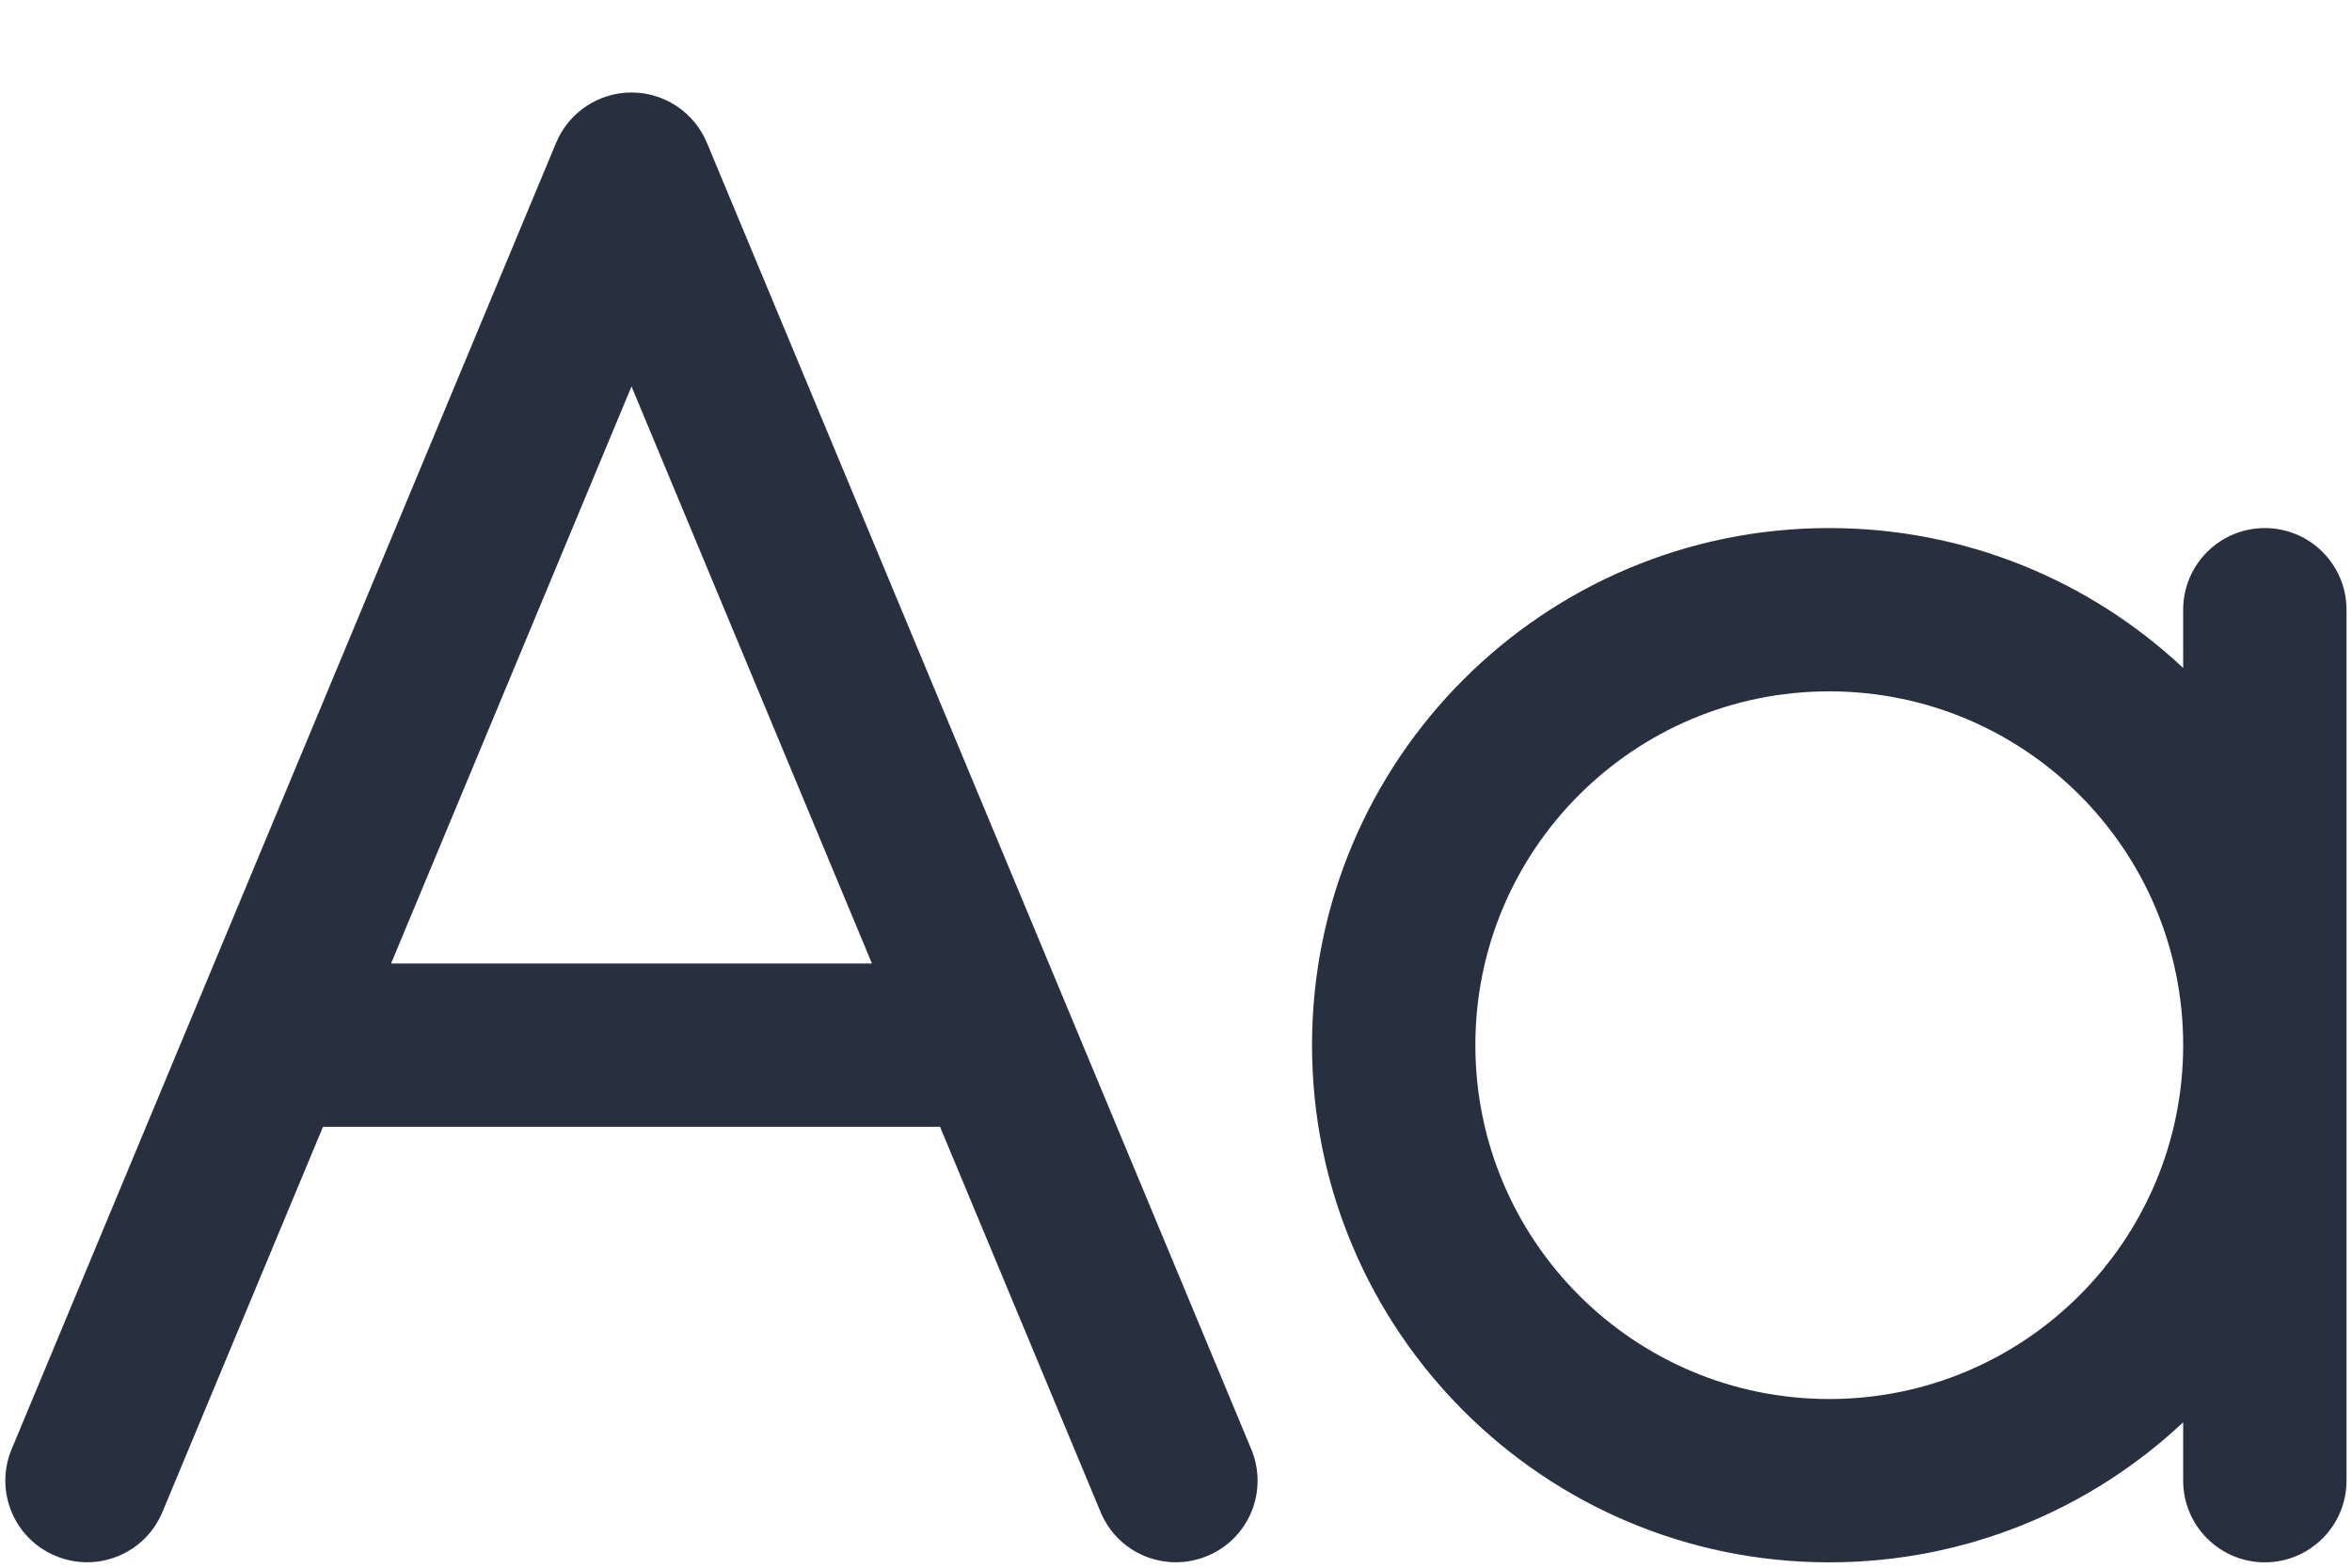
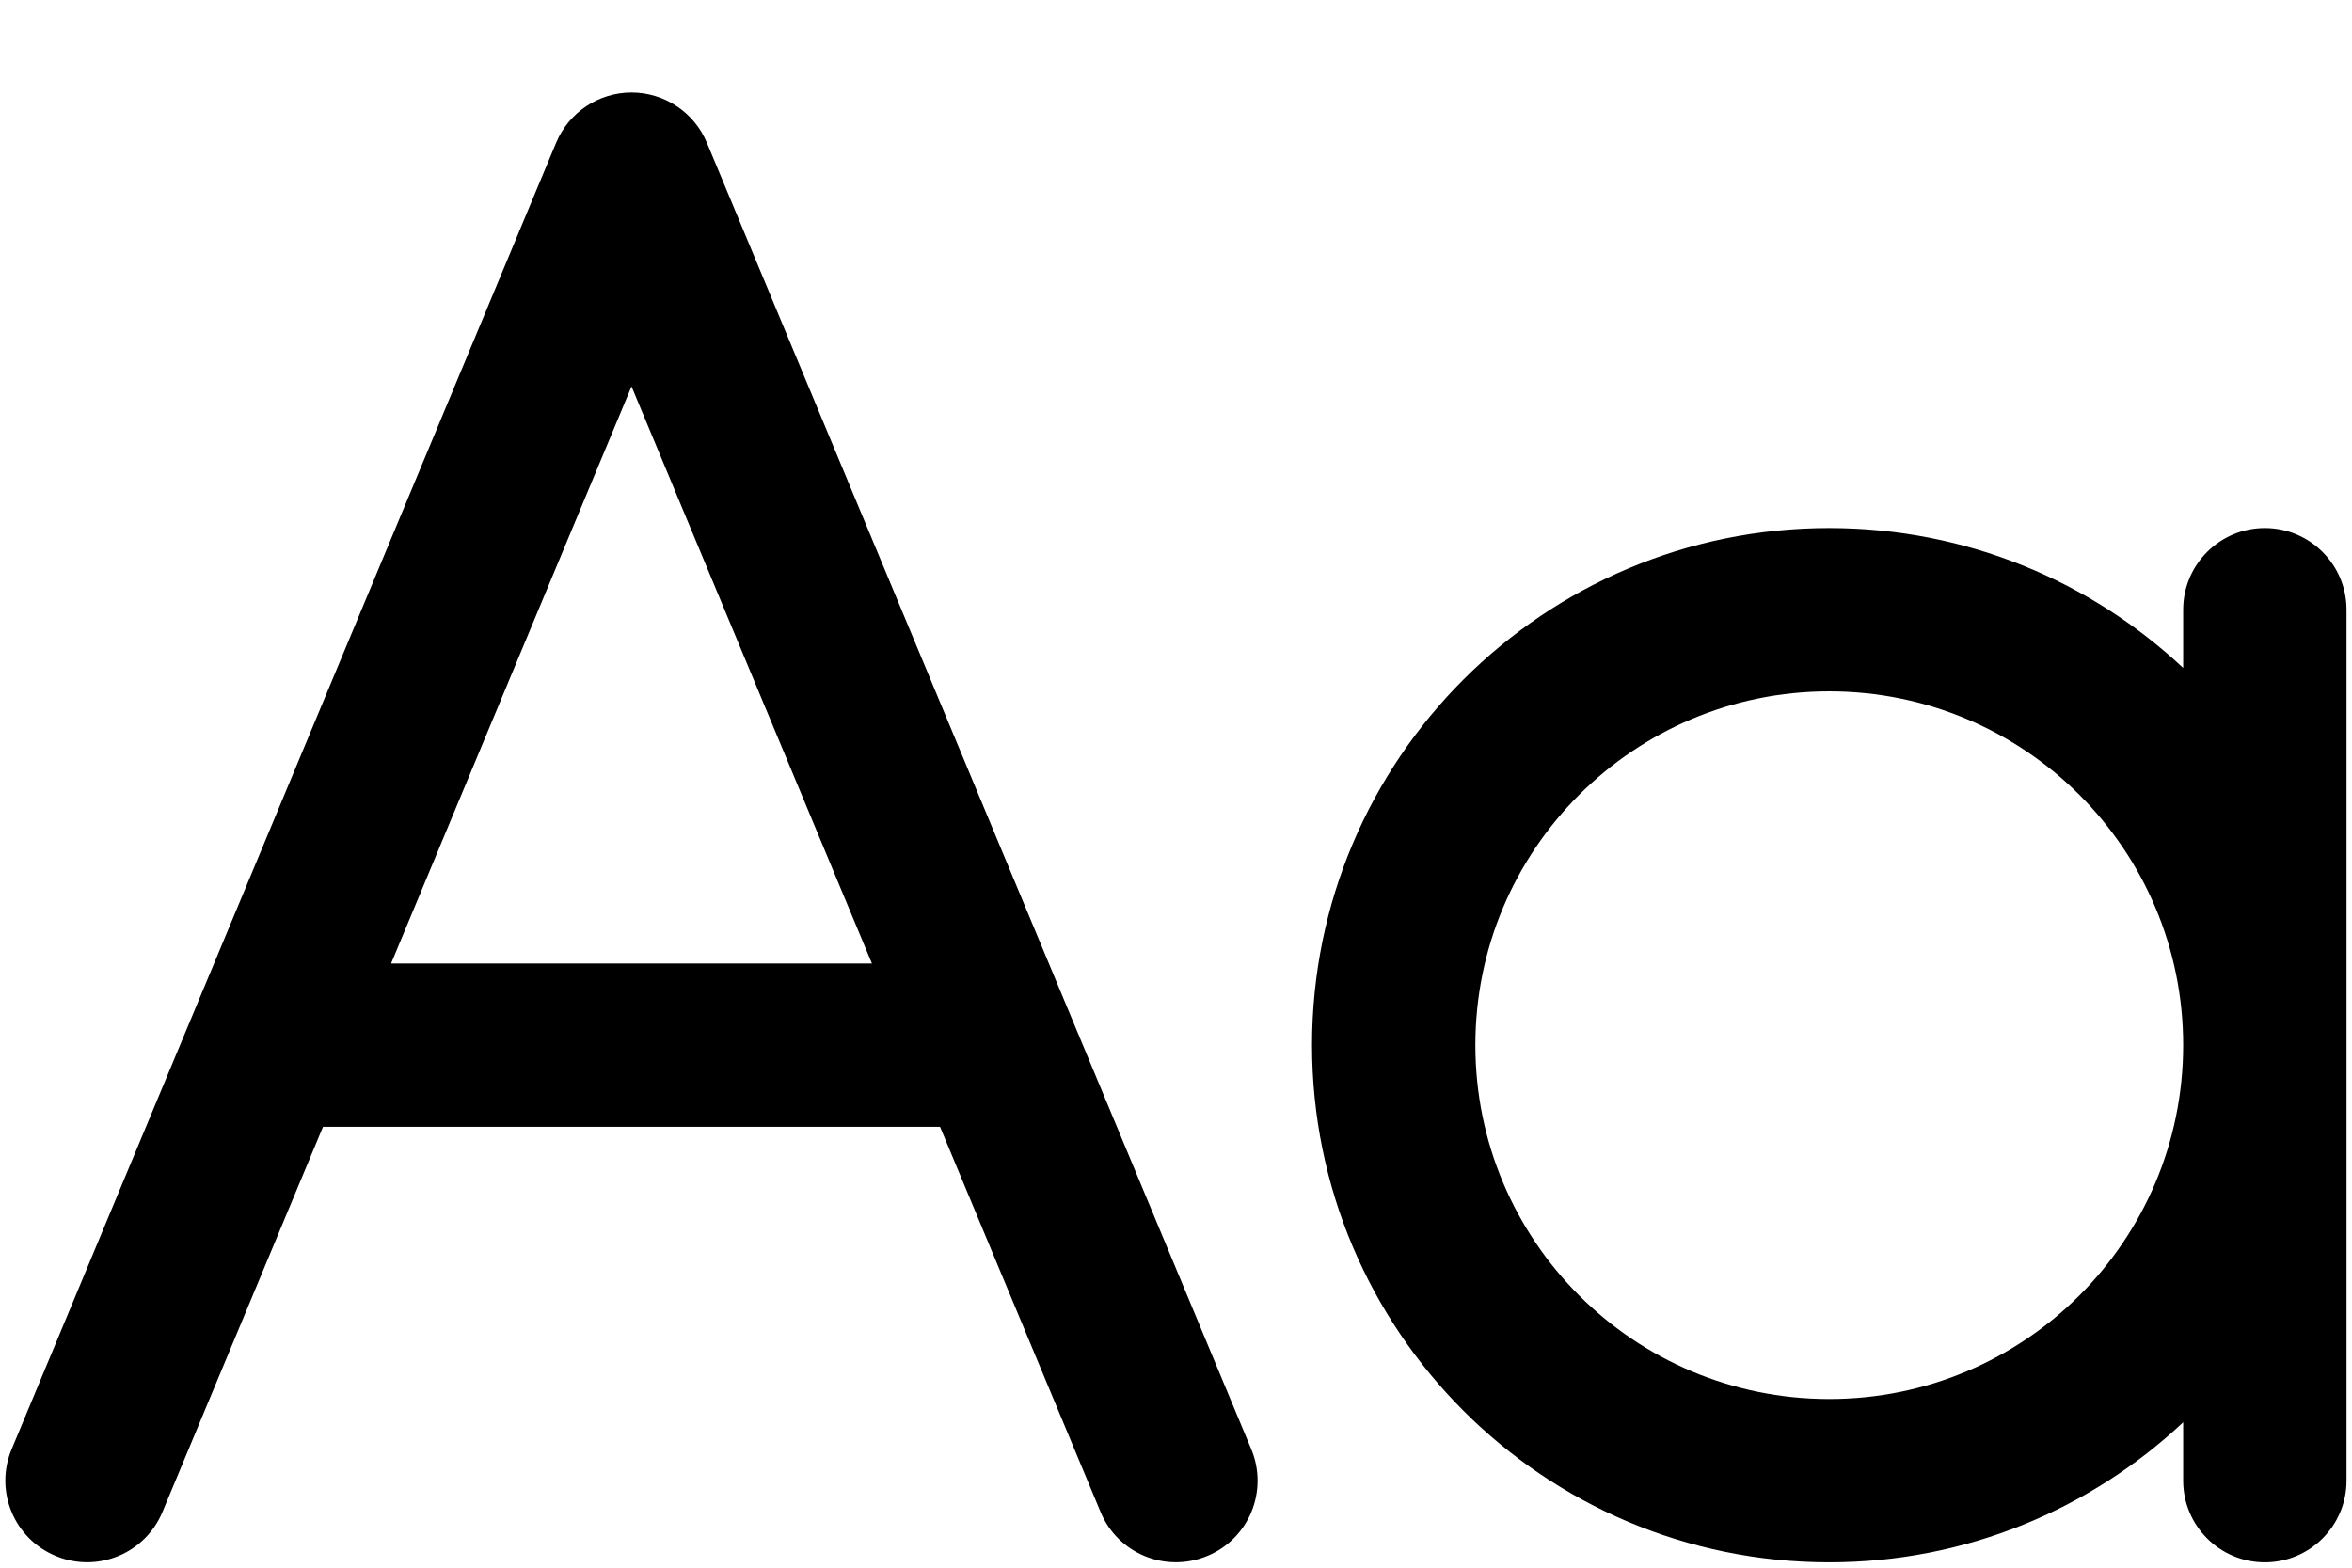
<svg xmlns="http://www.w3.org/2000/svg" width="18" height="12" viewBox="0 0 18 12" fill="none">
  <g id="font-size">
-     <path id="Union" fill-rule="evenodd" clip-rule="evenodd" d="M4.833 0.708C5.085 0.708 5.313 0.86 5.41 1.093L9.576 11.093C9.709 11.412 9.559 11.778 9.24 11.91C8.921 12.043 8.555 11.893 8.423 11.574L7.194 8.625H2.472L1.243 11.574C1.11 11.893 0.744 12.043 0.426 11.91C0.107 11.778 -0.044 11.412 0.089 11.093L4.256 1.093C4.353 0.86 4.581 0.708 4.833 0.708ZM4.833 2.958L6.673 7.375H2.993L4.833 2.958ZM17.958 8V11.334C17.958 11.679 17.678 11.959 17.333 11.959C16.988 11.959 16.708 11.679 16.708 11.334V10.887C16 11.552 15.047 11.959 13.999 11.959C11.813 11.959 10.041 10.186 10.041 8C10.041 5.814 11.813 4.042 13.999 4.042C15.047 4.042 16 4.449 16.708 5.113V4.667C16.708 4.322 16.988 4.042 17.333 4.042C17.678 4.042 17.958 4.322 17.958 4.667V8ZM16.708 8C16.708 9.496 15.495 10.709 13.999 10.709C12.504 10.709 11.291 9.496 11.291 8C11.291 6.504 12.504 5.292 13.999 5.292C15.495 5.292 16.708 6.504 16.708 8Z" fill="#28303F" />
+     <path id="Union" fill-rule="evenodd" clip-rule="evenodd" d="M4.833 0.708C5.085 0.708 5.313 0.86 5.41 1.093L9.576 11.093C9.709 11.412 9.559 11.778 9.24 11.91C8.921 12.043 8.555 11.893 8.423 11.574L7.194 8.625H2.472L1.243 11.574C1.11 11.893 0.744 12.043 0.426 11.91C0.107 11.778 -0.044 11.412 0.089 11.093L4.256 1.093C4.353 0.86 4.581 0.708 4.833 0.708ZM4.833 2.958L6.673 7.375H2.993L4.833 2.958ZM17.958 8V11.334C17.958 11.679 17.678 11.959 17.333 11.959C16.988 11.959 16.708 11.679 16.708 11.334V10.887C16 11.552 15.047 11.959 13.999 11.959C11.813 11.959 10.041 10.186 10.041 8C10.041 5.814 11.813 4.042 13.999 4.042C15.047 4.042 16 4.449 16.708 5.113V4.667C16.708 4.322 16.988 4.042 17.333 4.042C17.678 4.042 17.958 4.322 17.958 4.667V8ZM16.708 8C16.708 9.496 15.495 10.709 13.999 10.709C12.504 10.709 11.291 9.496 11.291 8C11.291 6.504 12.504 5.292 13.999 5.292C15.495 5.292 16.708 6.504 16.708 8Z" fill="currentColor" />
  </g>
</svg>
